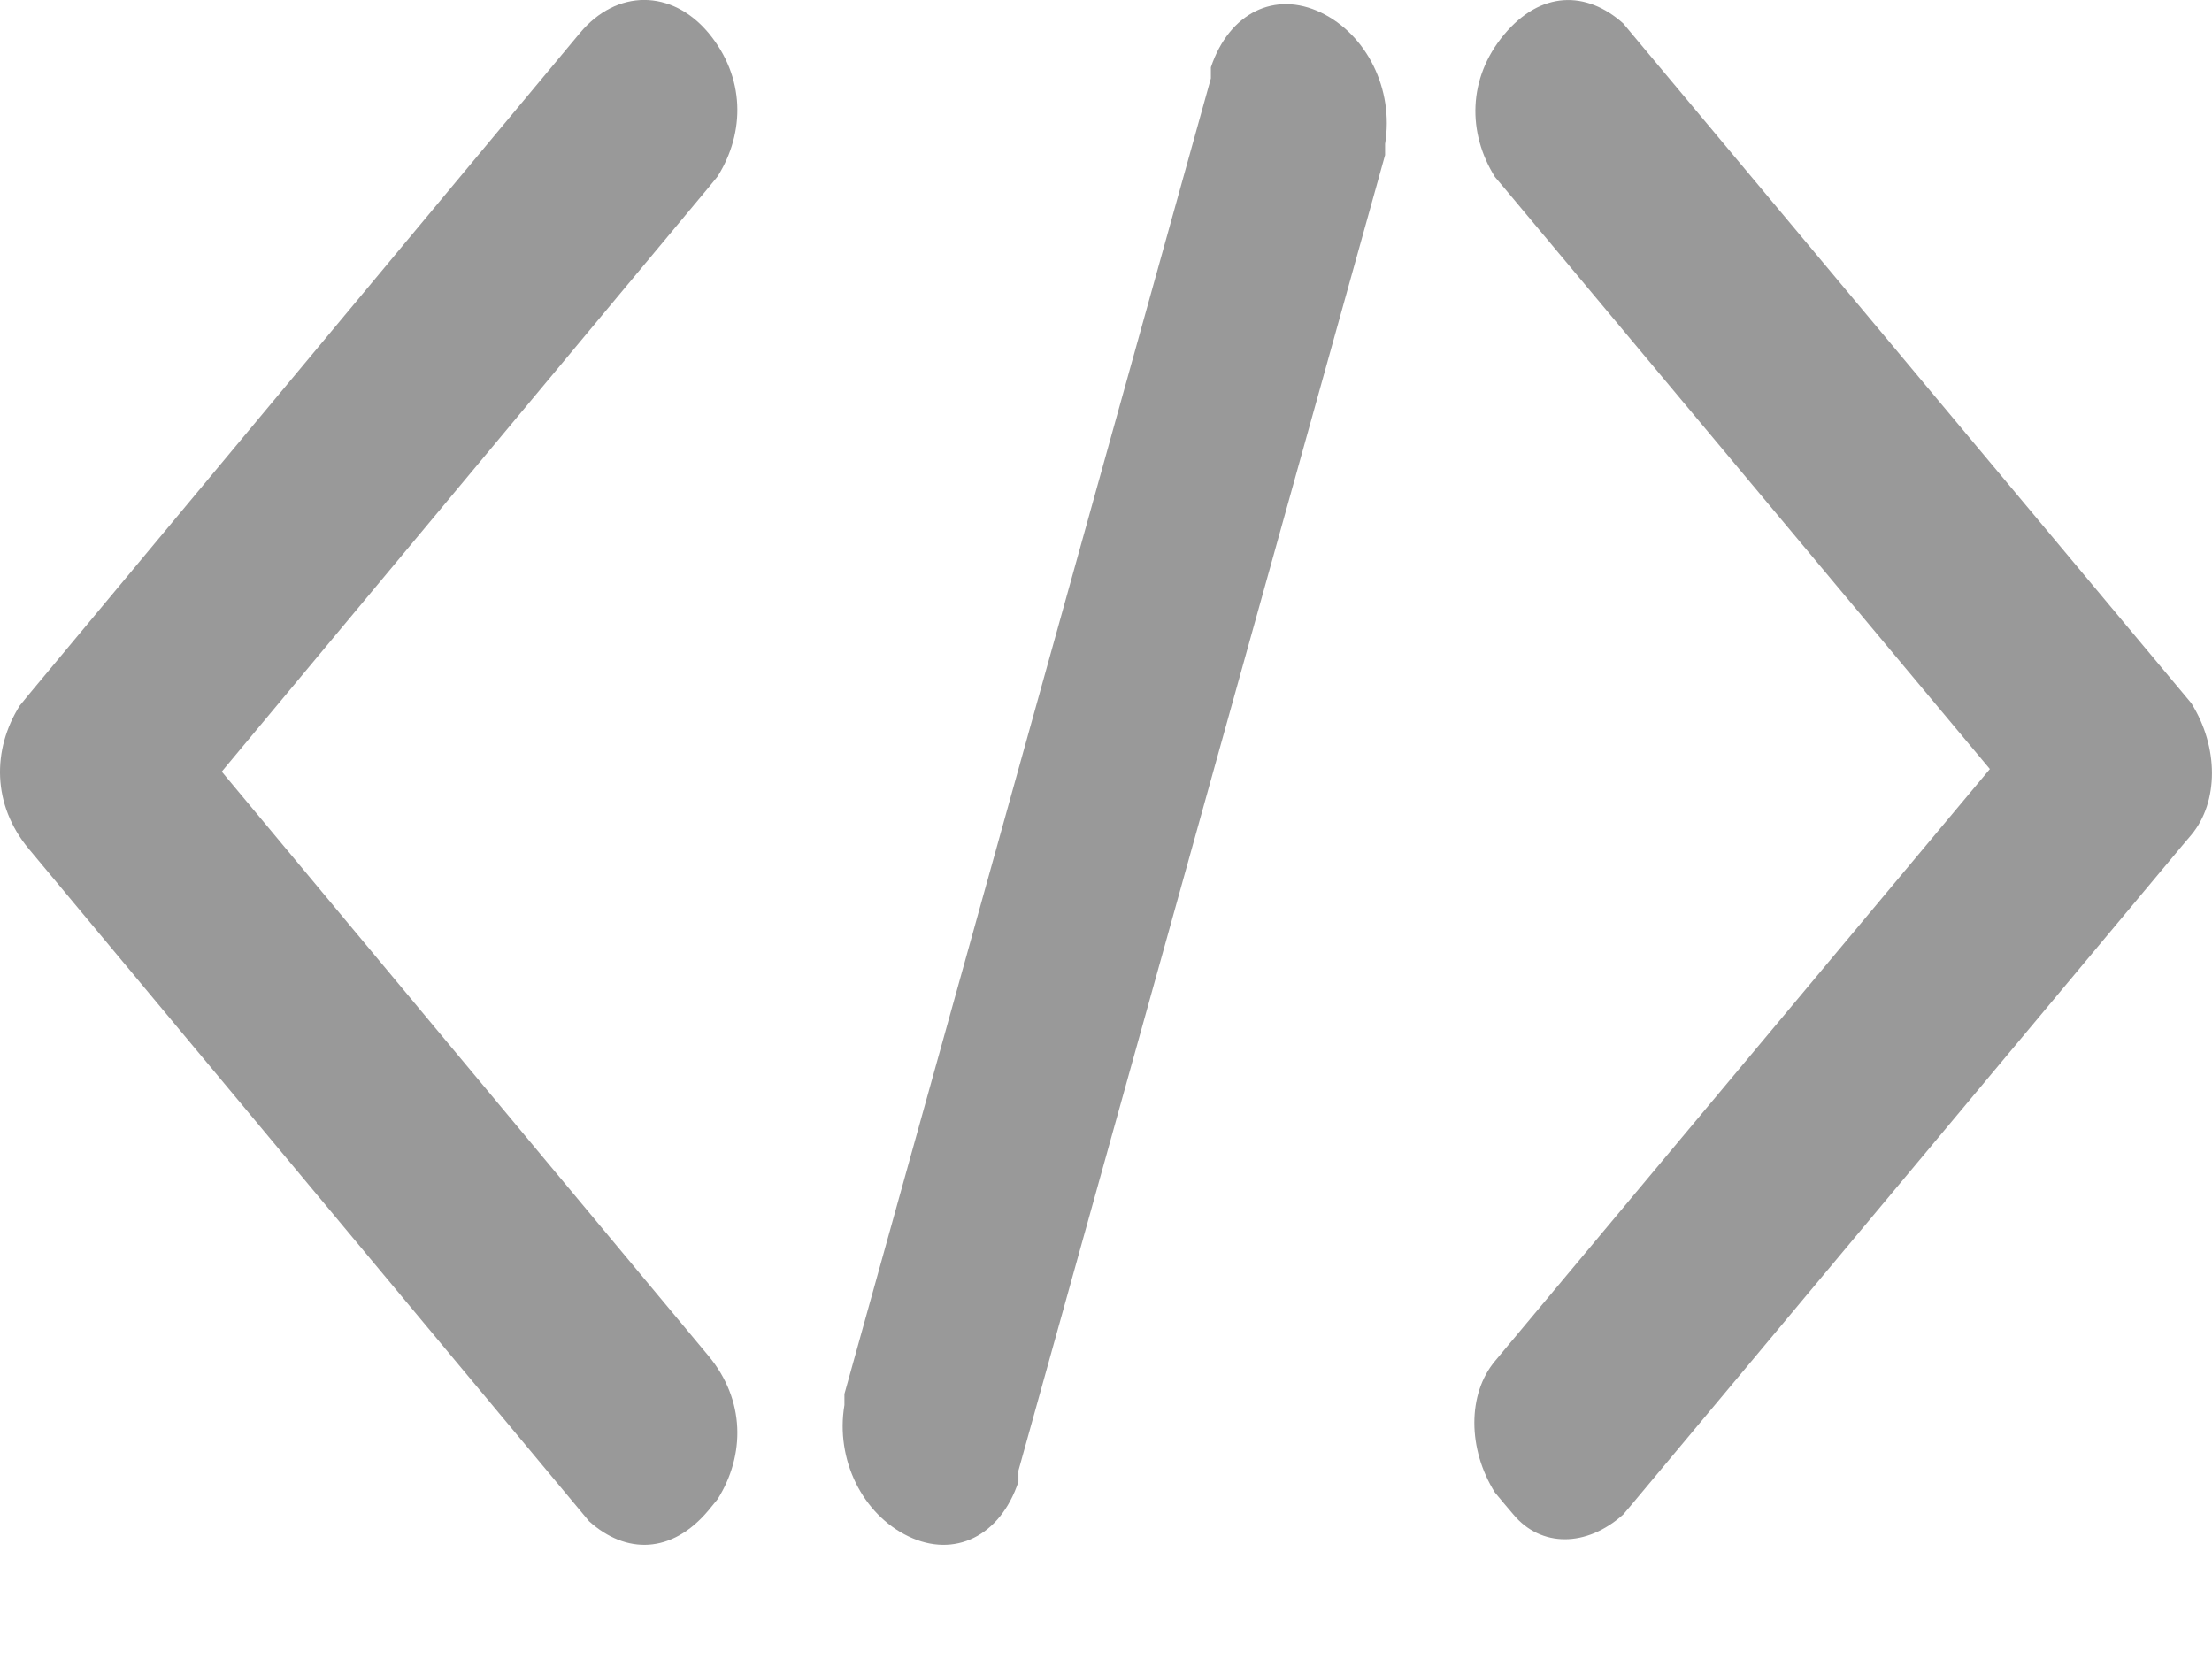
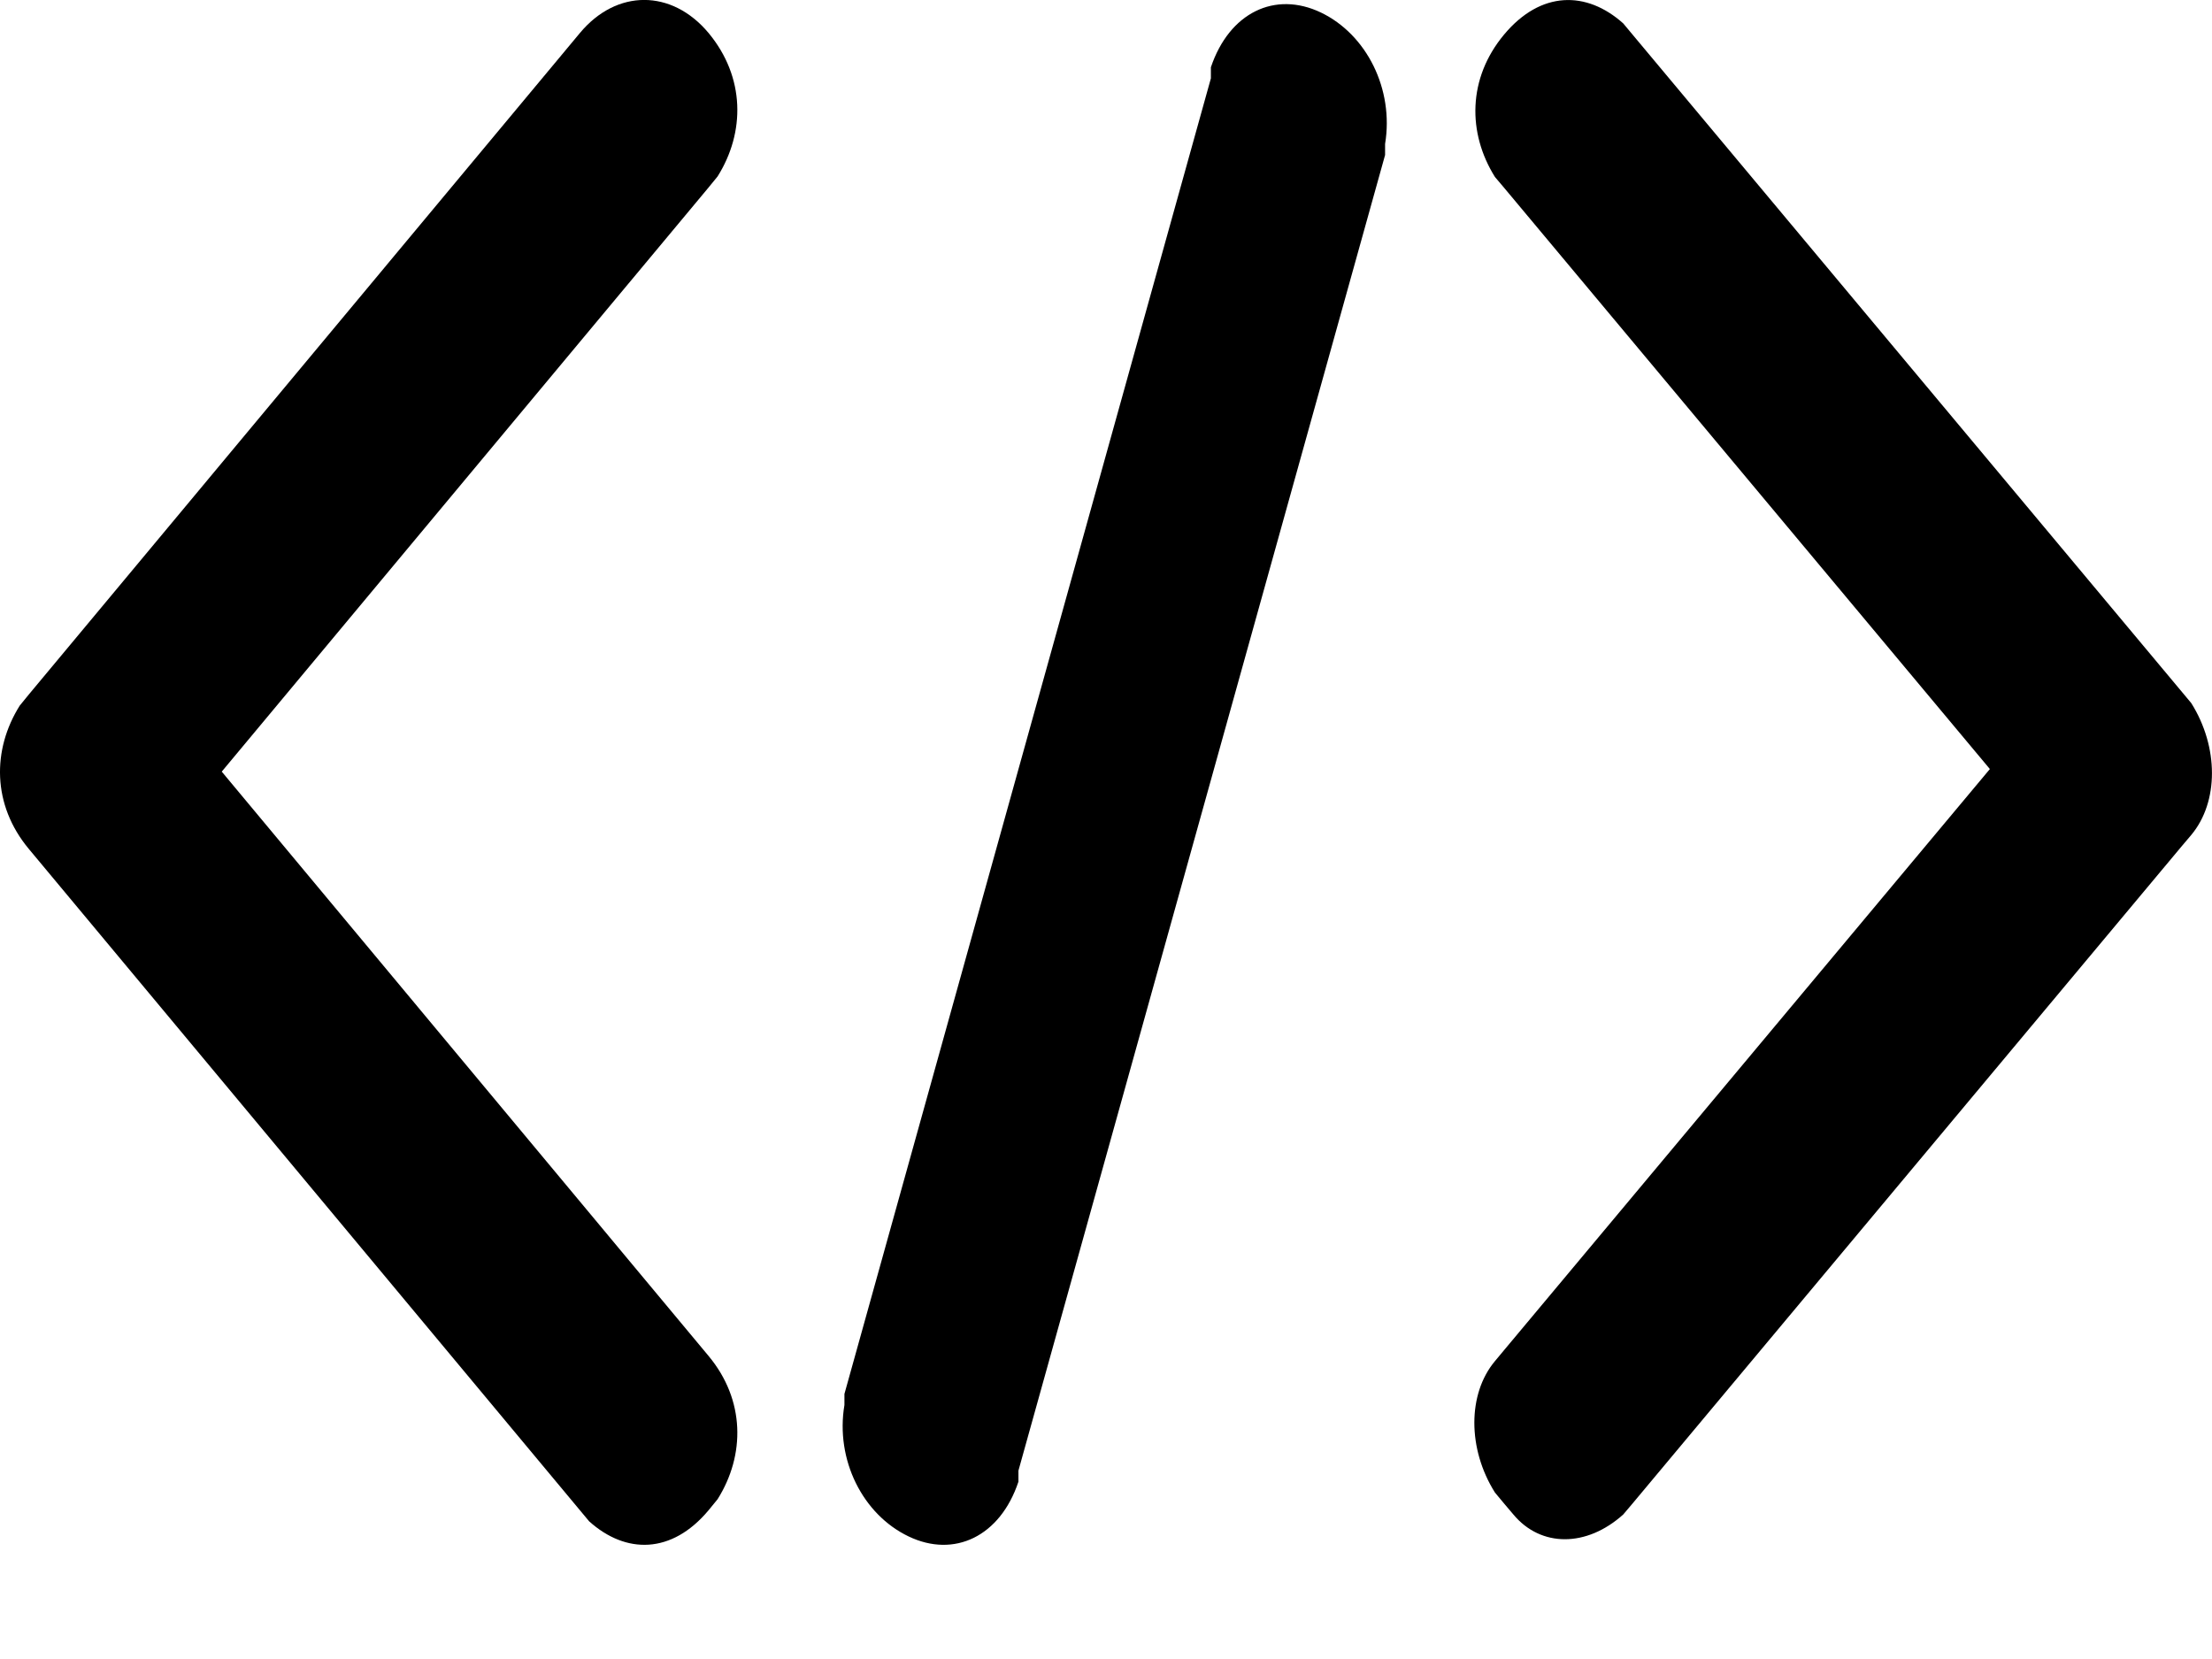
<svg xmlns="http://www.w3.org/2000/svg" width="12px" height="9px" viewBox="0 0 12 9" version="1.1">
  <g id="属性" stroke="none" stroke-width="1" fill="none" fill-rule="evenodd">
-     <g id="首页-组件属性讨论版" transform="translate(-281, -370)" fill="#999999" fill-rule="nonzero">
+     <g id="首页-组件属性讨论版" transform="translate(-281, -370)" fill="currentColor" fill-rule="nonzero">
      <g id="位图" transform="translate(60, 56)">
        <g id="编组-22" transform="translate(11, 304)">
          <g id="编组-2" transform="translate(206, 4)">
            <g id="编组" transform="translate(4, 6)">
              <path d="M6.569,0.365 C6.669,0.068 6.917,-0.051 7.166,0.068 C7.414,0.187 7.563,0.484 7.514,0.781 L7.514,0.841 L5.525,7.978 L5.525,8.038 C5.426,8.335 5.177,8.454 4.929,8.335 C4.68,8.216 4.531,7.919 4.581,7.622 L4.581,7.562 L6.569,0.425 L6.569,0.365 Z M8.16,0.187 C8.359,-0.051 8.607,-0.051 8.806,0.127 L8.856,0.187 L11.838,3.755 L11.888,3.815 C12.037,4.053 12.037,4.35 11.888,4.529 L11.838,4.588 L8.856,8.157 L8.806,8.216 C8.607,8.395 8.359,8.395 8.21,8.216 L8.16,8.157 L8.11,8.097 C7.961,7.86 7.961,7.562 8.11,7.384 L8.16,7.324 L10.795,4.172 L8.16,1.019 L8.11,0.96 C7.961,0.722 7.961,0.425 8.16,0.187 L8.16,0.187 Z" id="形状" />
              <path d="M3.146,0.179 C3.345,-0.06 3.644,-0.06 3.844,0.179 C4.043,0.419 4.043,0.718 3.893,0.957 L3.844,1.017 L1.203,4.186 L3.844,7.356 C4.043,7.595 4.043,7.894 3.893,8.133 L3.844,8.193 C3.644,8.432 3.395,8.432 3.196,8.253 L3.146,8.193 L0.156,4.605 C-0.043,4.366 -0.043,4.067 0.107,3.828 L0.156,3.768 L3.146,0.179 L3.146,0.179 Z" id="路径" />
            </g>
          </g>
        </g>
      </g>
    </g>
  </g>
</svg>
